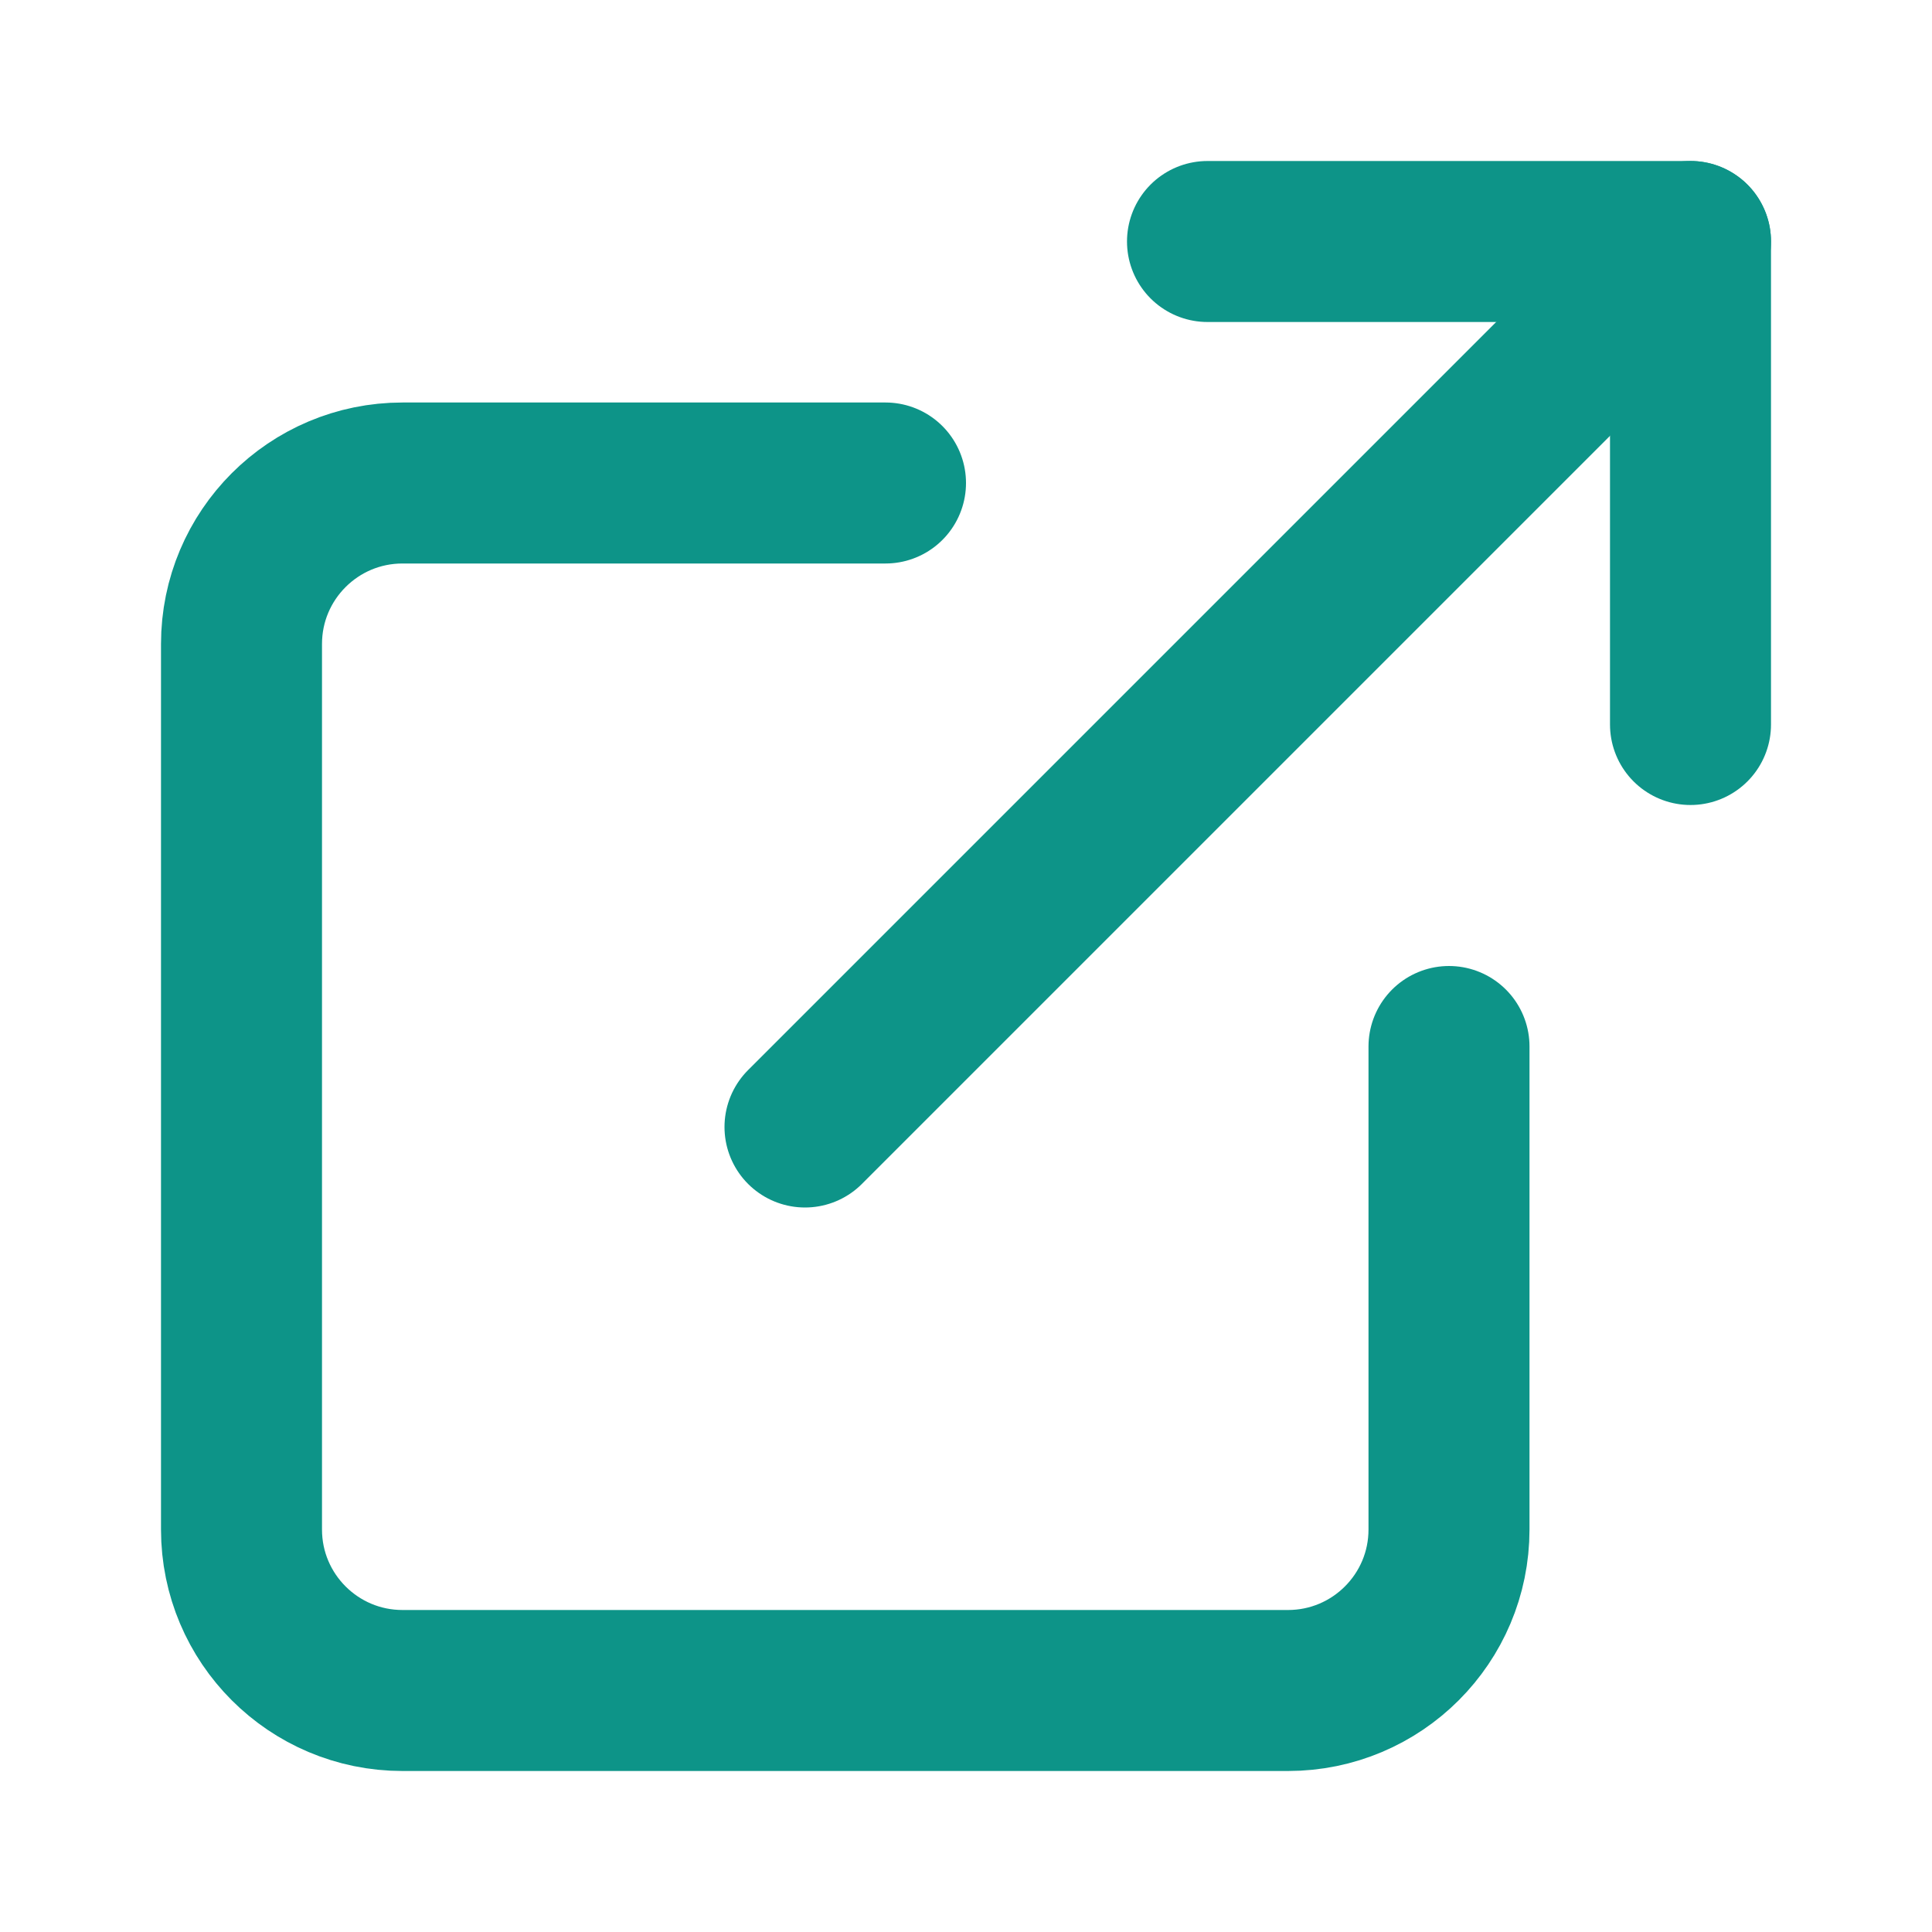
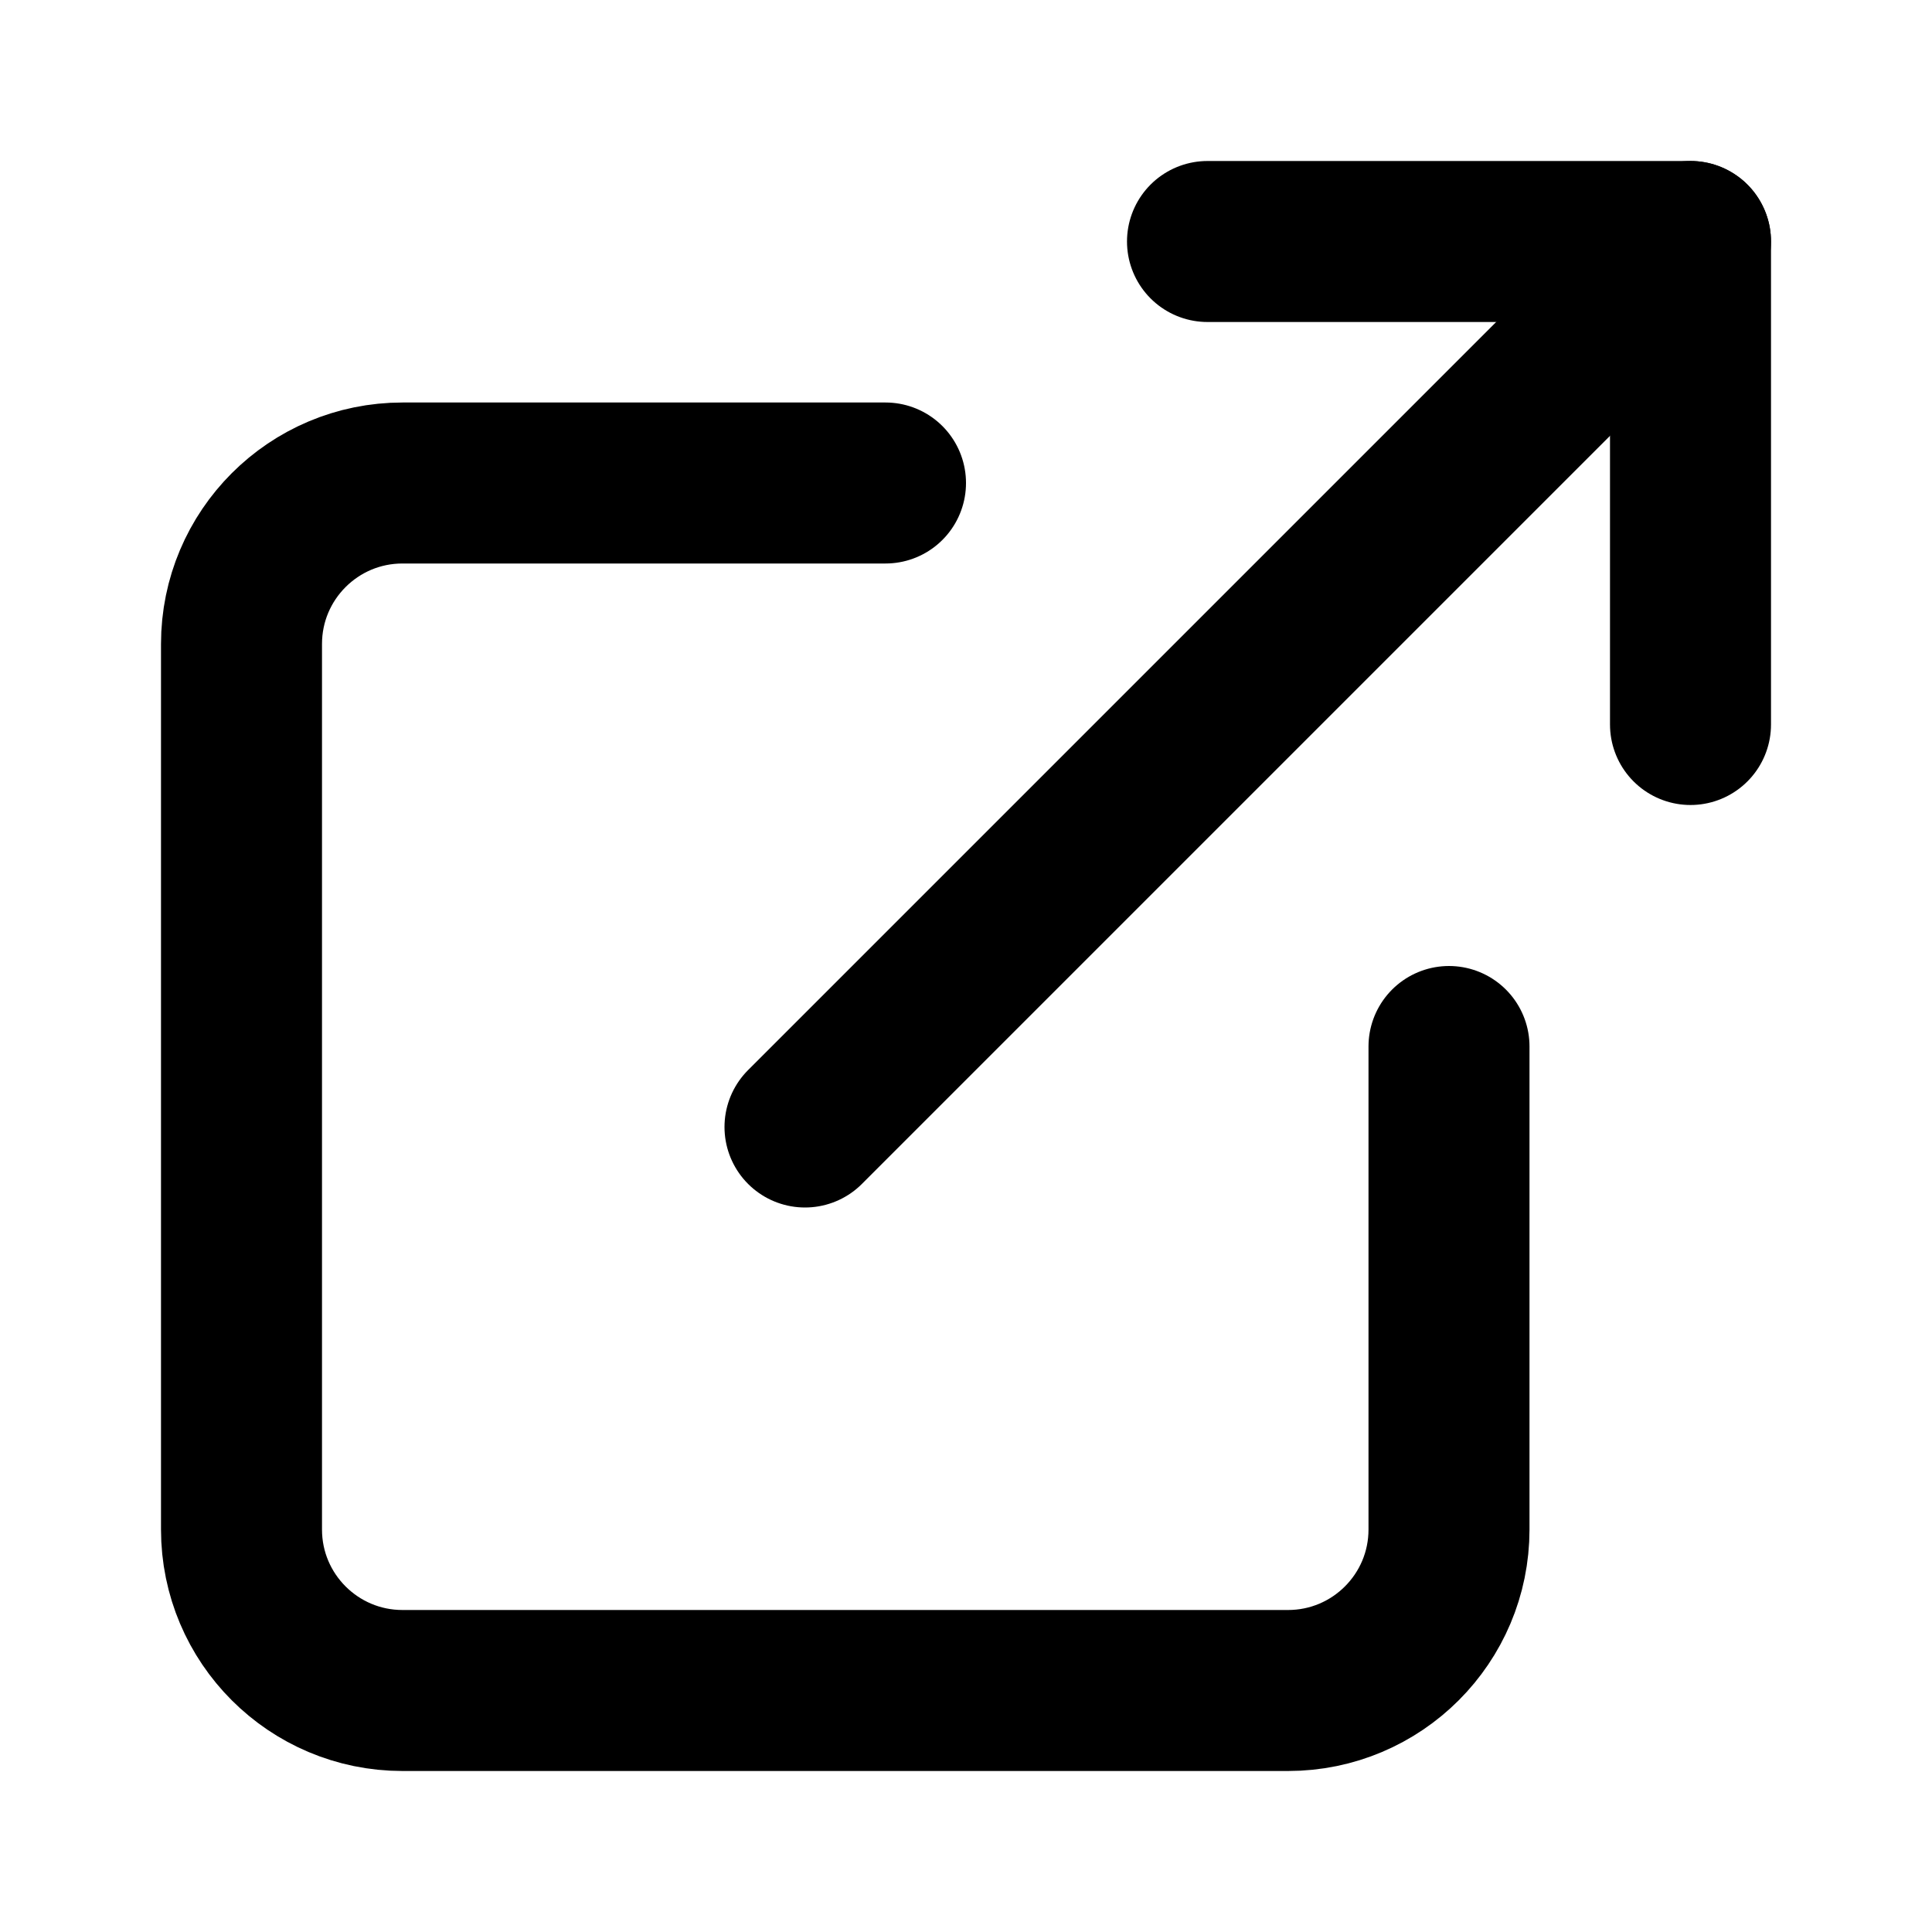
- <svg xmlns="http://www.w3.org/2000/svg" width="24" height="24" viewBox="0 0 24 24" fill="none" stroke="#0d9488" stroke-width="2" stroke-linecap="round" stroke-linejoin="round" aria-hidden="true">
+ <svg xmlns="http://www.w3.org/2000/svg" width="24" height="24" viewBox="0 0 24 24" fill="none" stroke="currentColor" stroke-width="2" stroke-linecap="round" stroke-linejoin="round" aria-hidden="true">
  <path d="M15 3h6v6" />
  <path d="M10 14 21 3" />
  <path d="M18 13v6a2 2 0 0 1-2 2H5a2 2 0 0 1-2-2V8a2 2 0 0 1 2-2h6" />
</svg>
